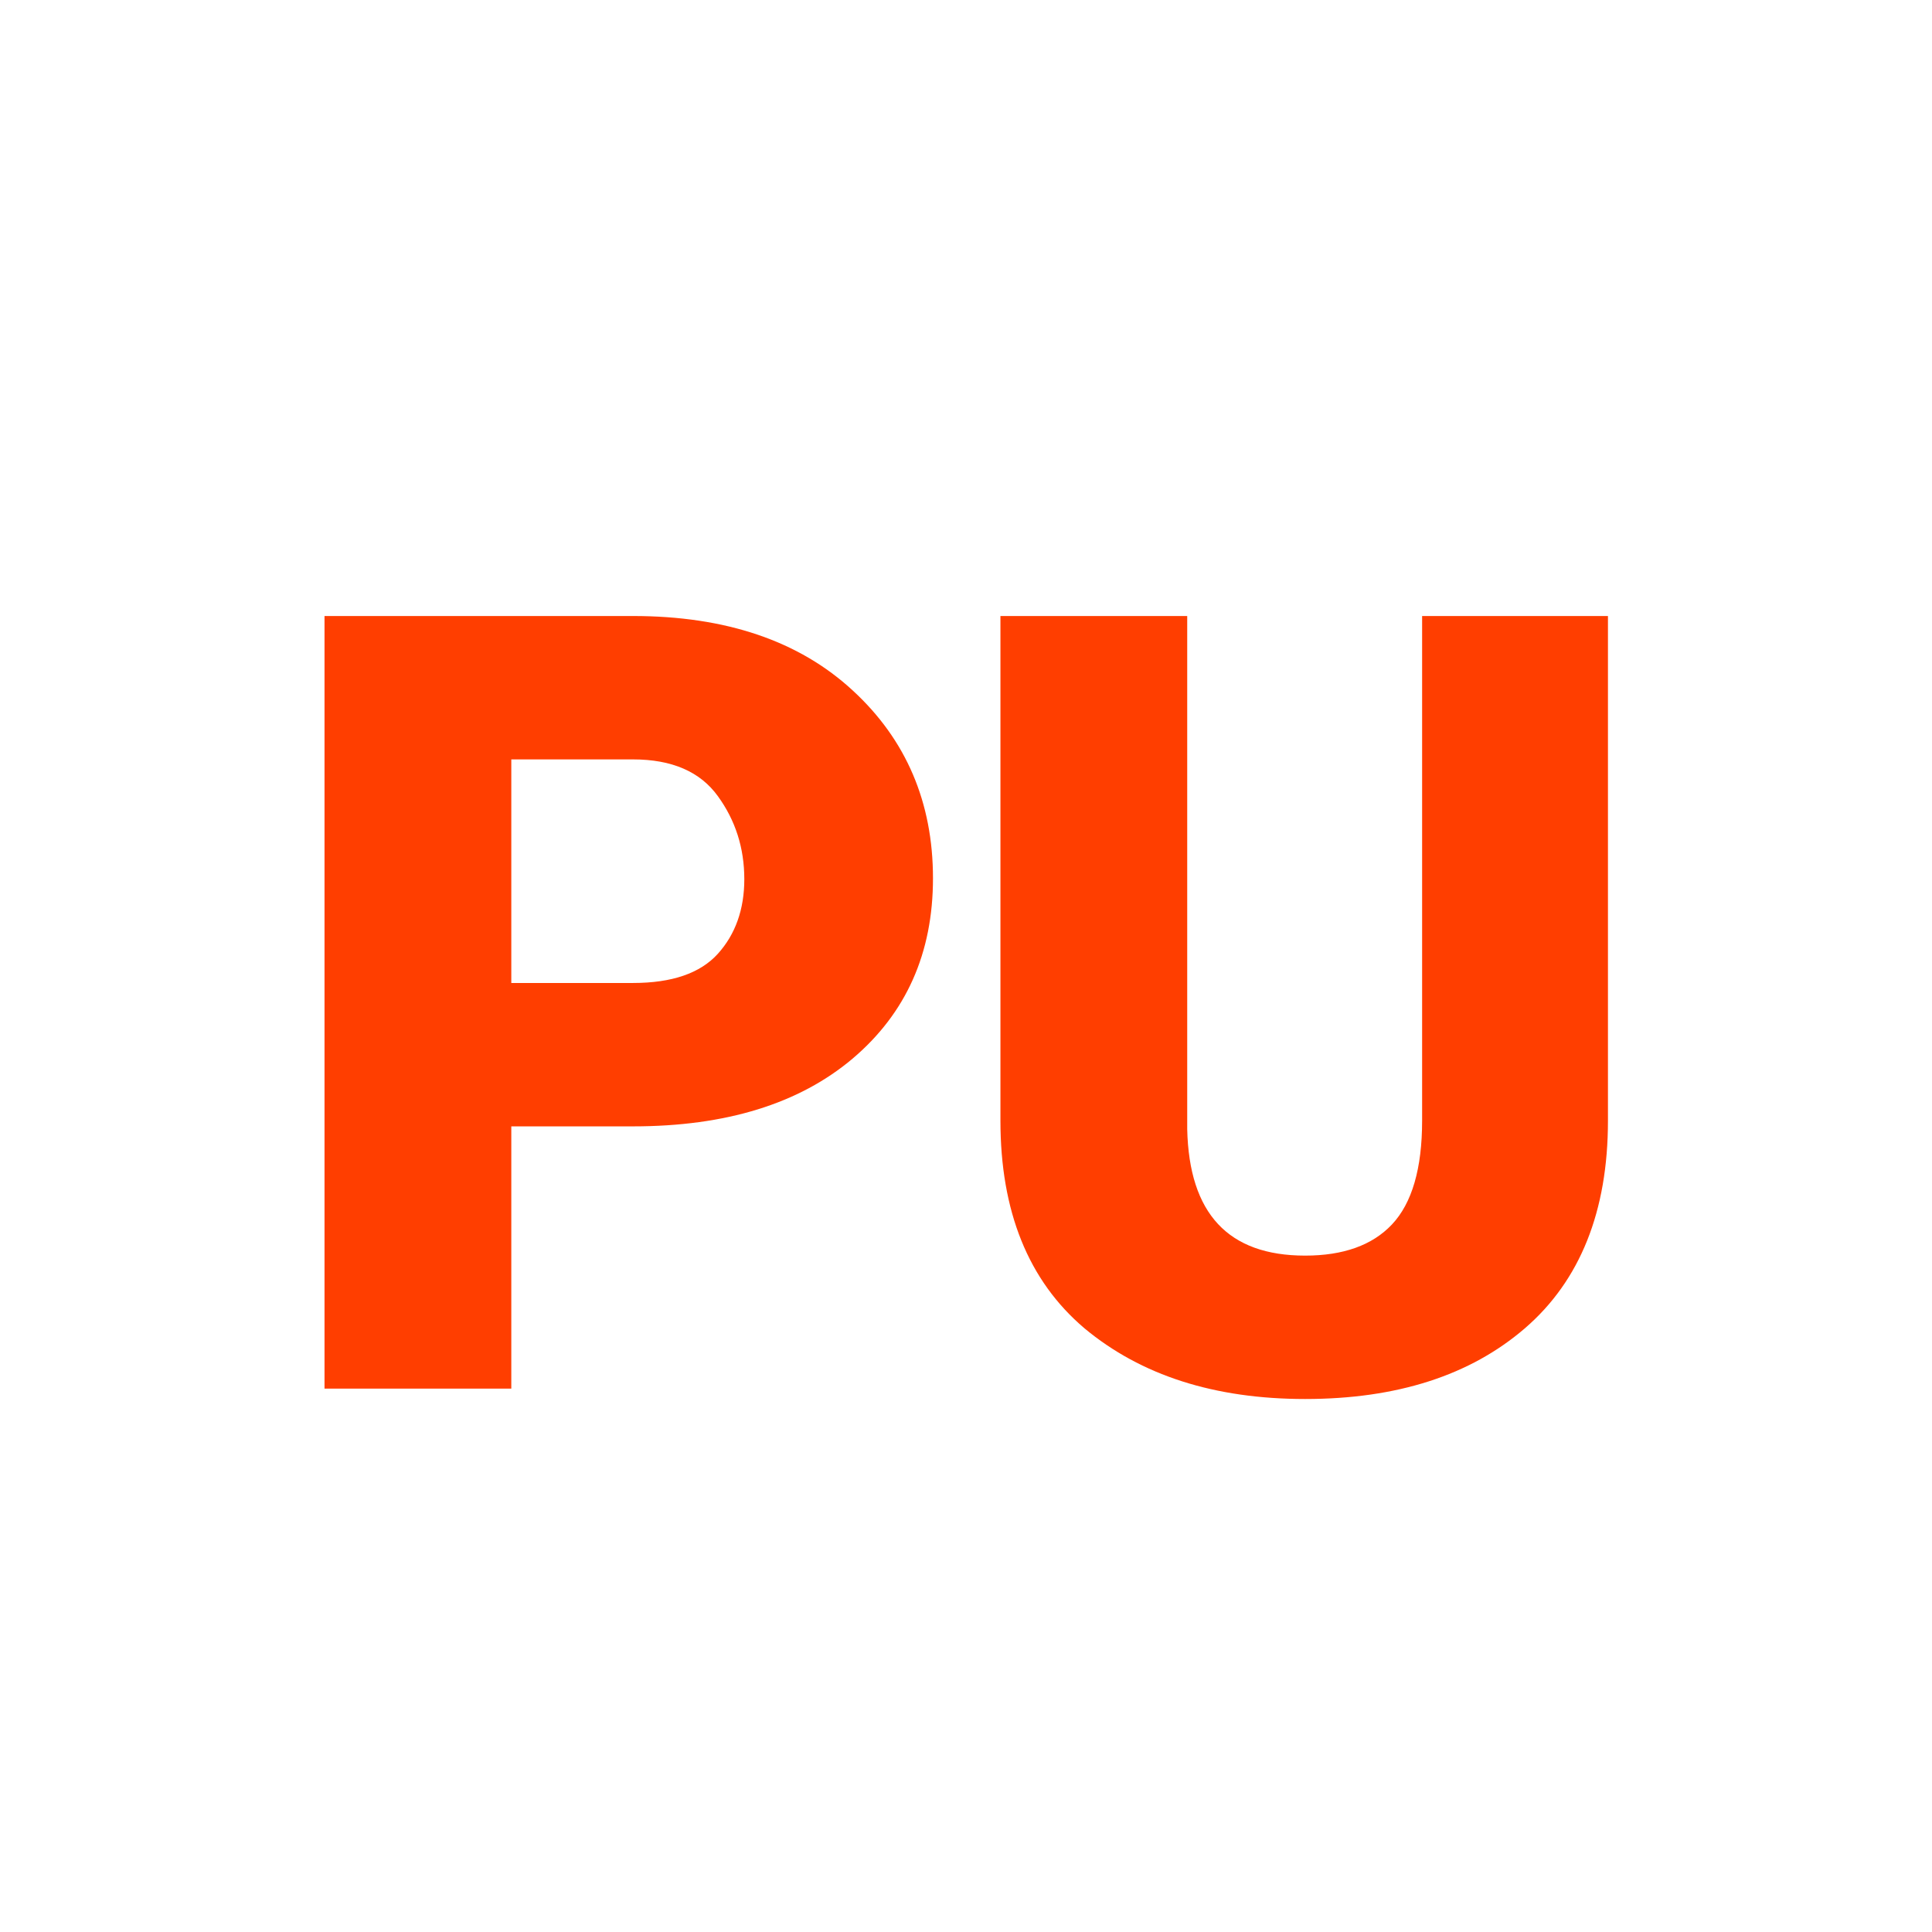
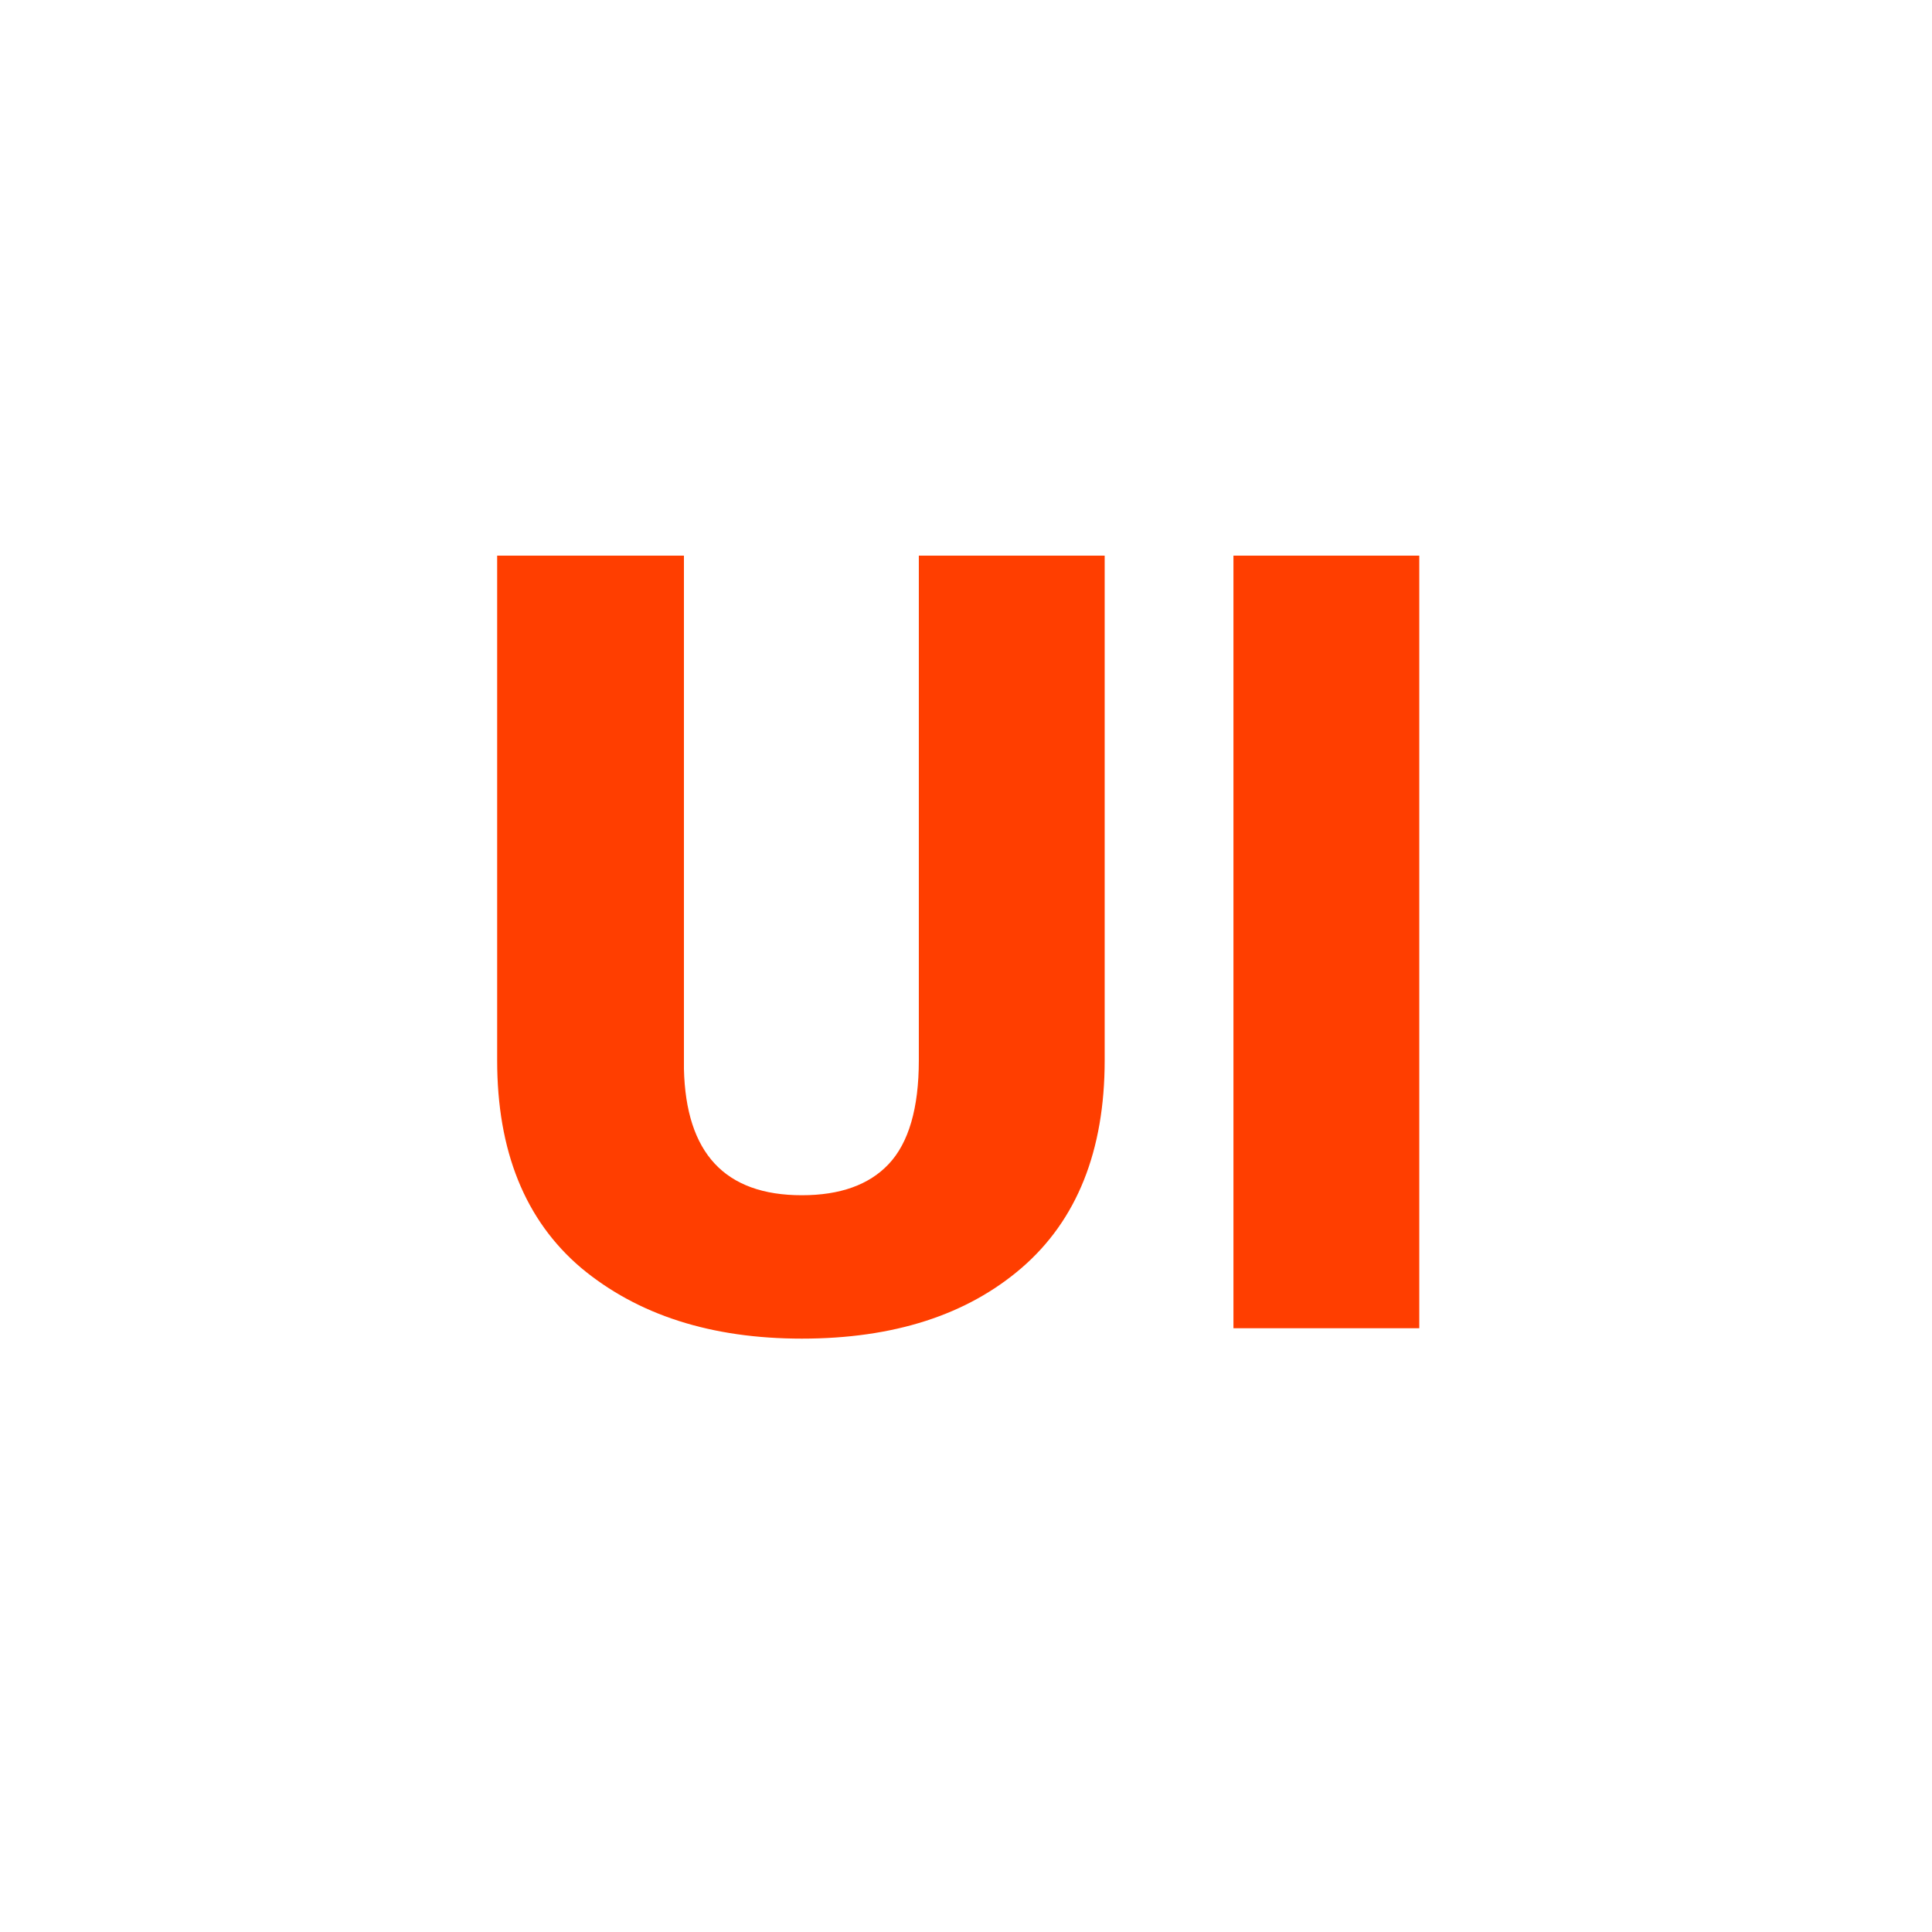
<svg xmlns="http://www.w3.org/2000/svg" viewBox="0 0 32 32">
-   <text x="16" y="23" text-anchor="middle" font-family="-apple-system,BlinkMacSystemFont,'Segoe UI',Roboto,'Helvetica Neue',Arial,sans-serif" font-weight="800" font-size="18" fill="#ff3e00" letter-spacing="-0.5">PU</text>
+   <text x="16" y="22" text-anchor="middle" font-family="-apple-system,BlinkMacSystemFont,'Segoe UI',Roboto,'Helvetica Neue',Arial,sans-serif" font-weight="800" font-size="18" fill="#ff3e00">UI</text>
</svg>
